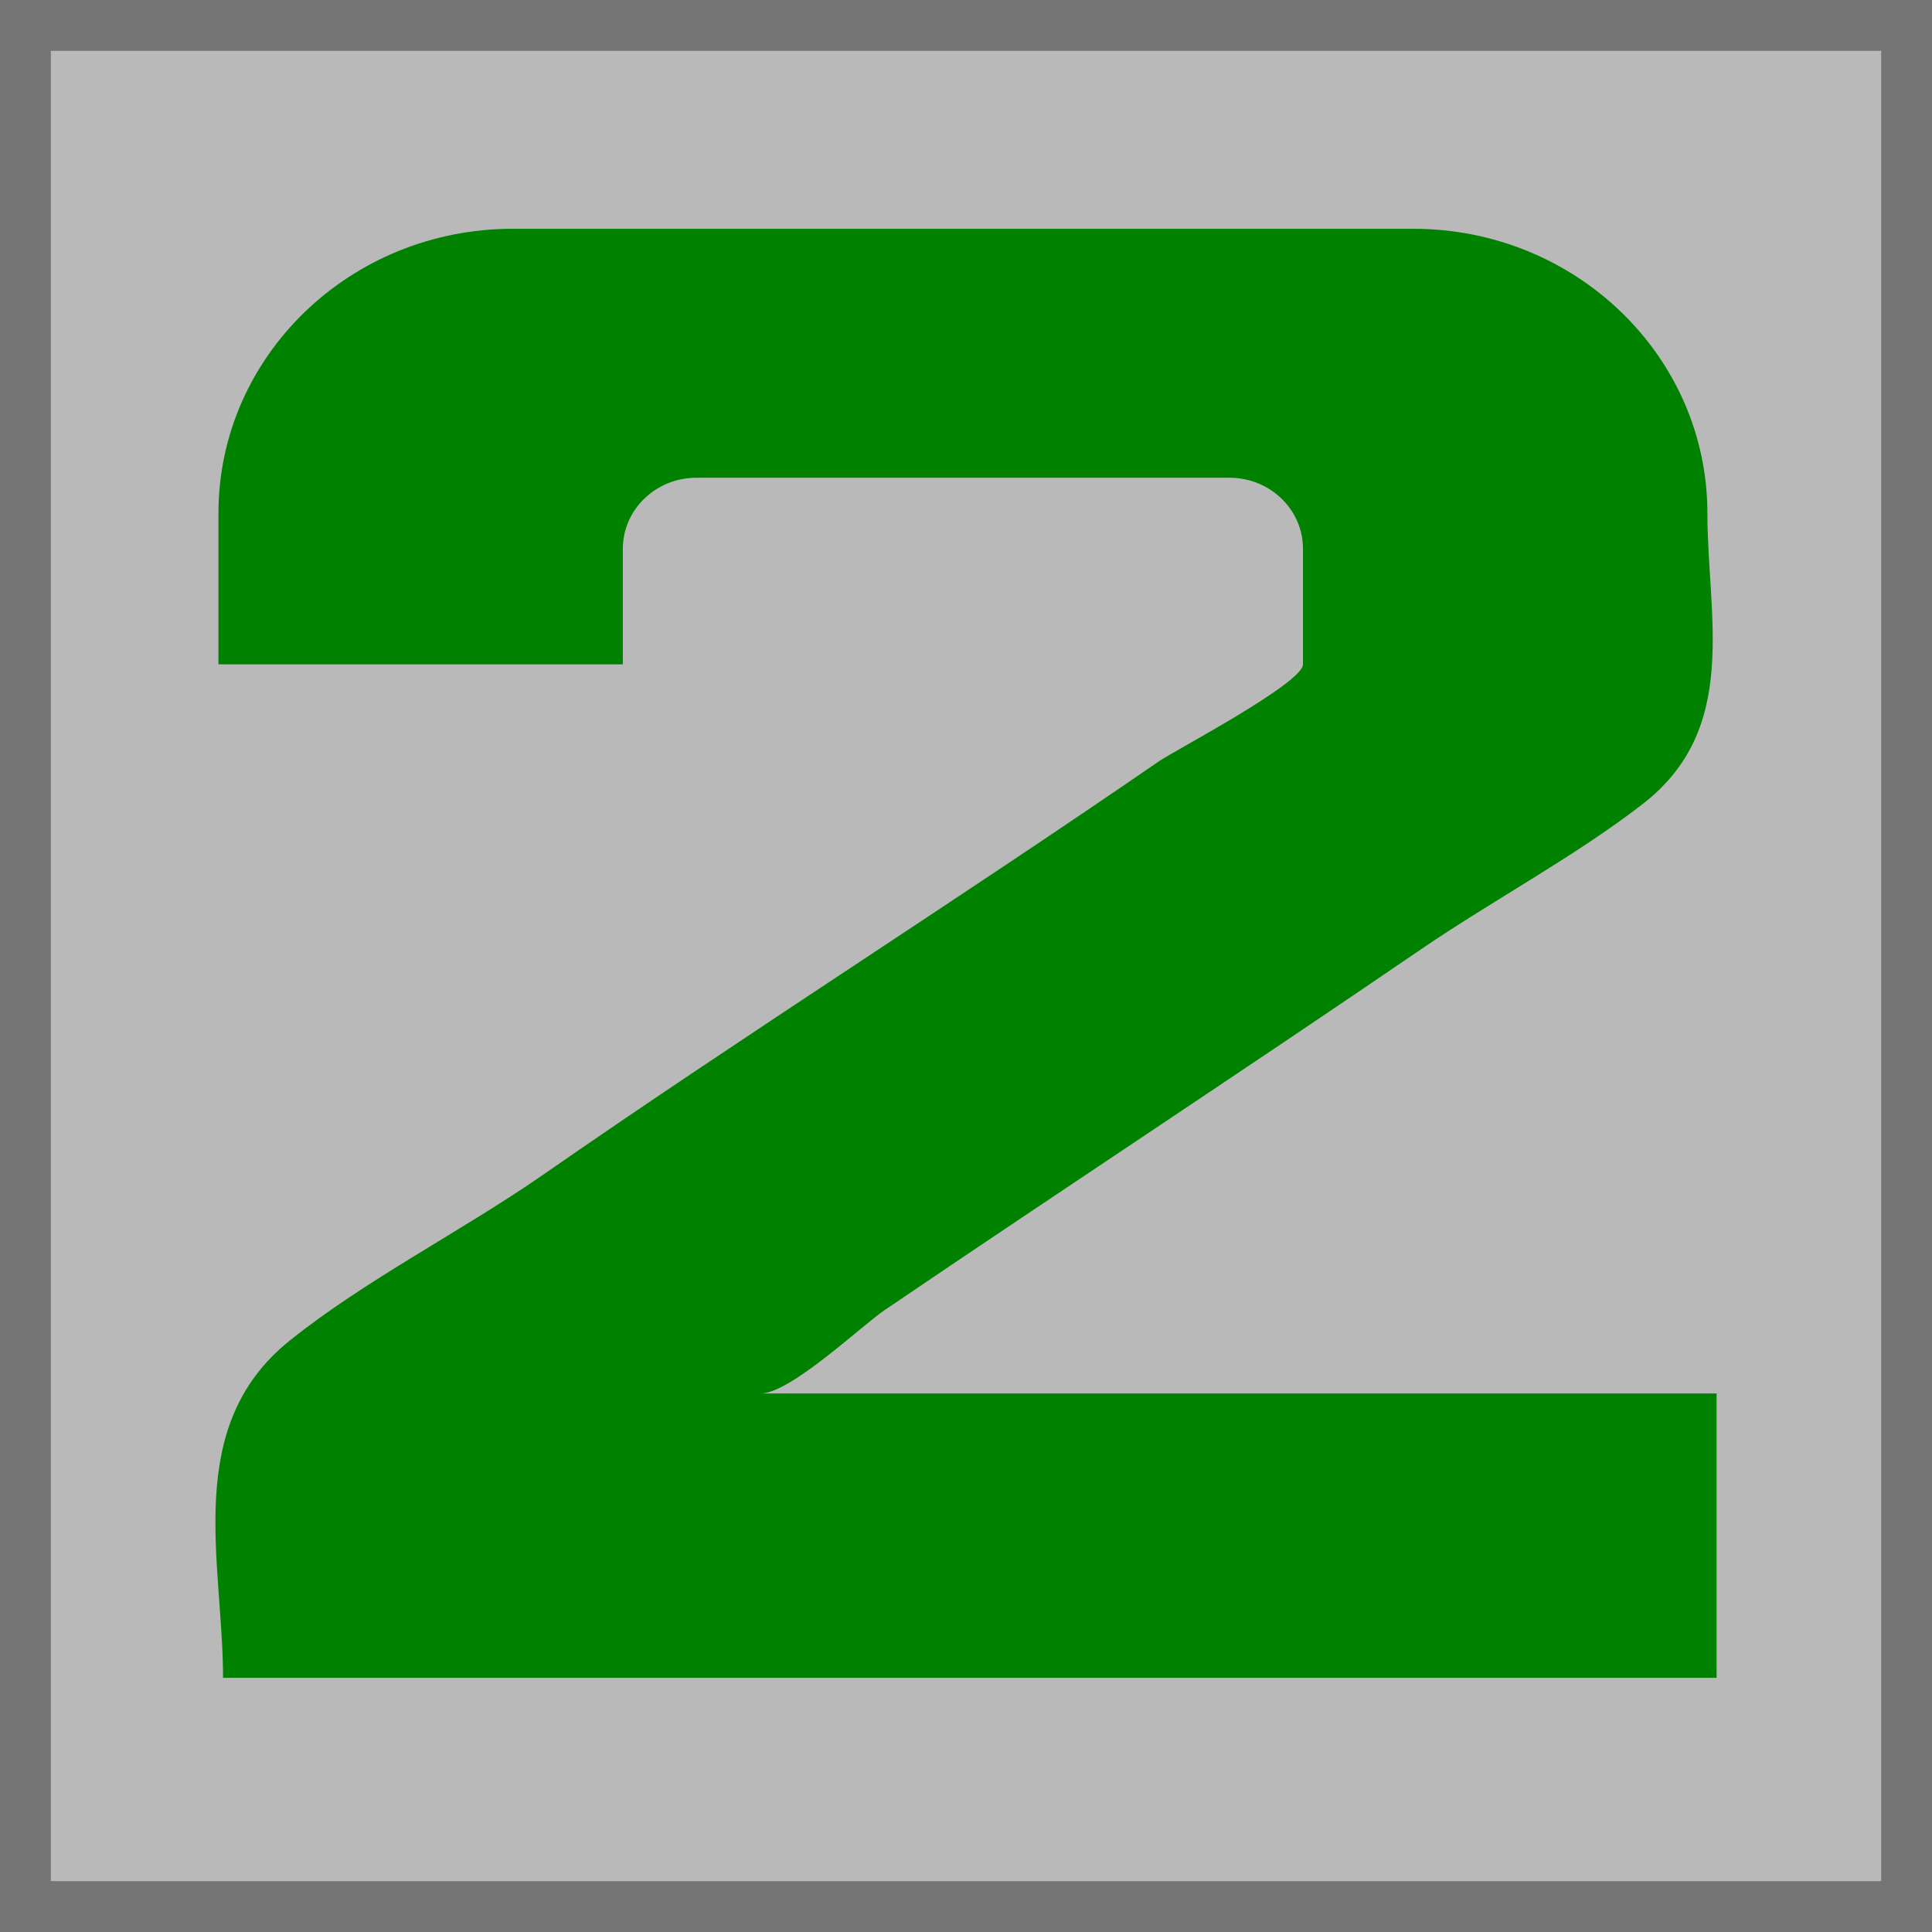
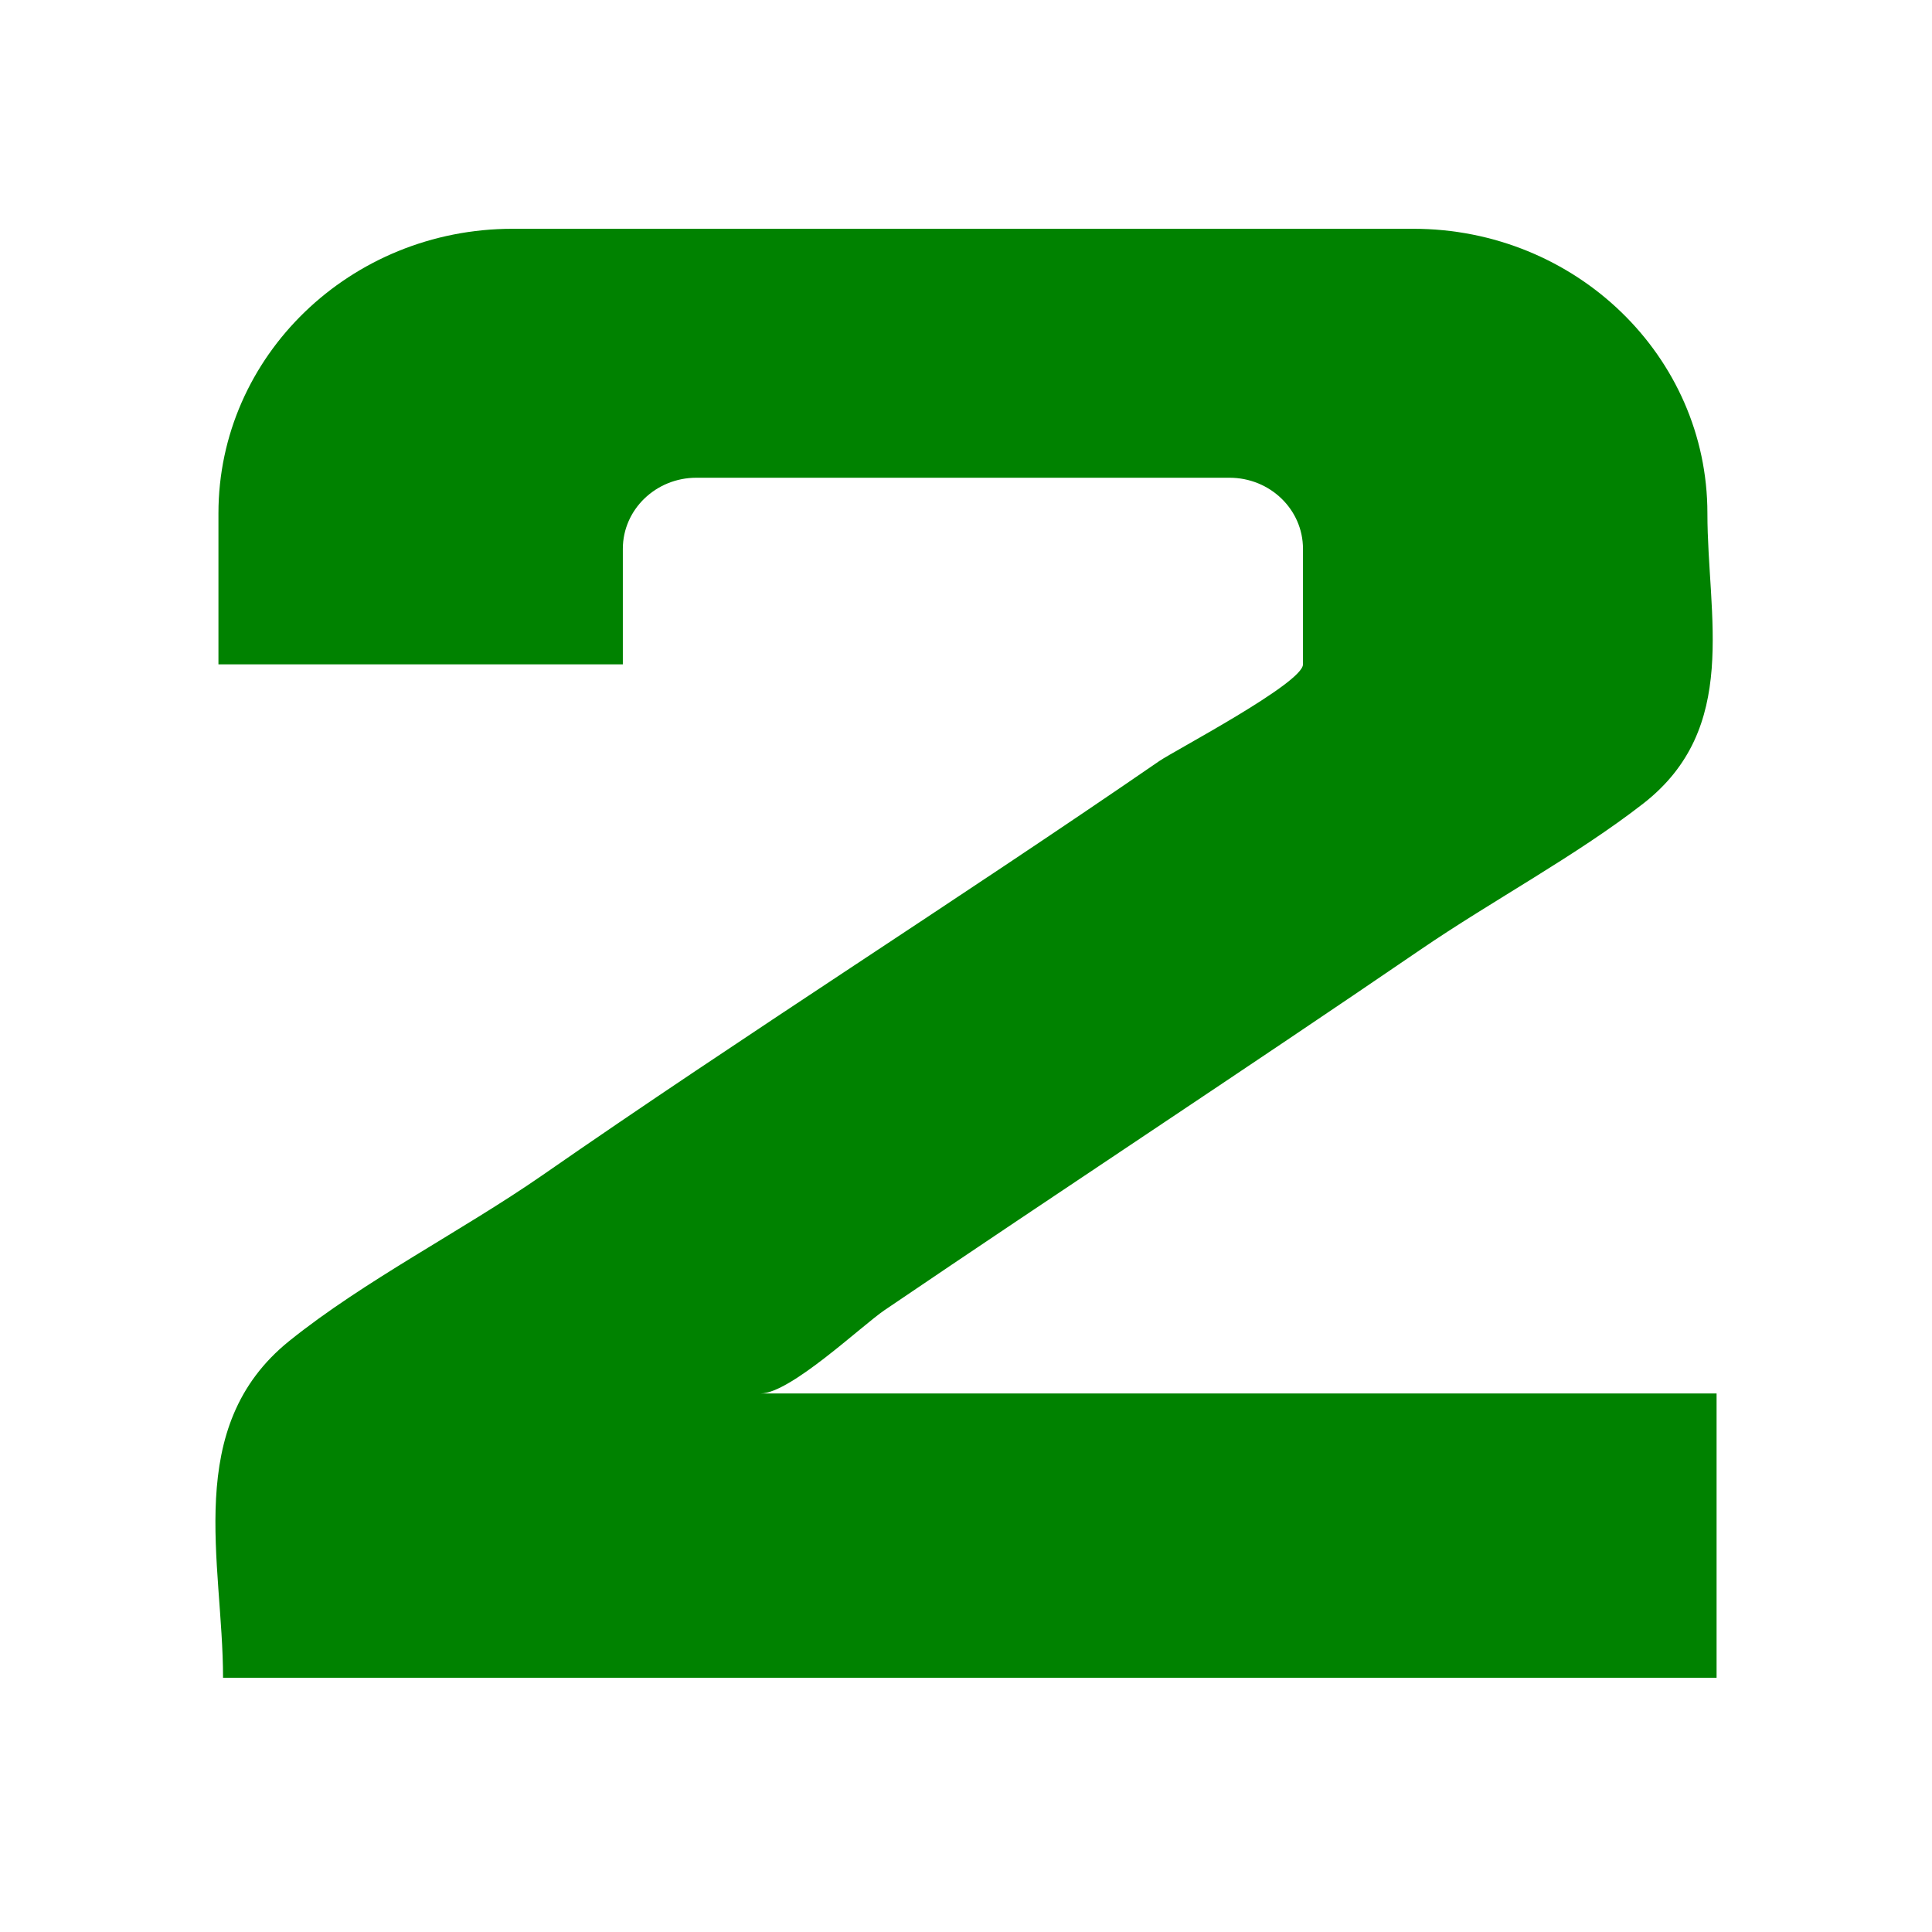
<svg xmlns="http://www.w3.org/2000/svg" version="1.1" id="レイヤー_1" x="0px" y="0px" width="76px" height="76px" viewBox="0 0 76 76" enable-background="new 0 0 76 76" xml:space="preserve">
-   <g id="rect1313_66_">
-     <polygon fill="#B9B9B9" points="75.001,75.001 1,75.001 1,1 75.001,1  " />
-     <path fill="#757575" d="M75.991,0C75.996,0,76,0.004,76,0.009V75.99c0,0.006-0.004,0.01-0.009,0.01H0.009   C0.004,76,0,75.996,0,75.99V0.009C0,0.004,0.004,0,0.009,0H75.991 M74,2H2v72h72V2L74,2z" />
-   </g>
  <path fill="#008200" d="M51.256,26.134v-4.545c0-1.545-1.293-2.796-2.892-2.796H27.393c-1.593,0-2.892,1.251-2.892,2.796v4.545  H8.593v-5.942C8.593,14.011,13.778,9,20.163,9h35.433c6.388,0,11.569,5.011,11.569,11.191c0,4.064,1.287,8.448-2.521,11.417  c-2.649,2.062-5.948,3.822-8.757,5.743c-6.993,4.777-14.083,9.431-21.093,14.188c-0.91,0.621-3.707,3.276-4.87,3.276  c0.012,0,37.602,0,37.602,0V66H8.774c0-4.529-1.605-9.863,2.609-13.253c2.949-2.372,6.773-4.315,9.932-6.502  c8-5.557,16.259-10.779,24.287-16.306C46.188,29.535,51.256,26.874,51.256,26.134z" />
</svg>
